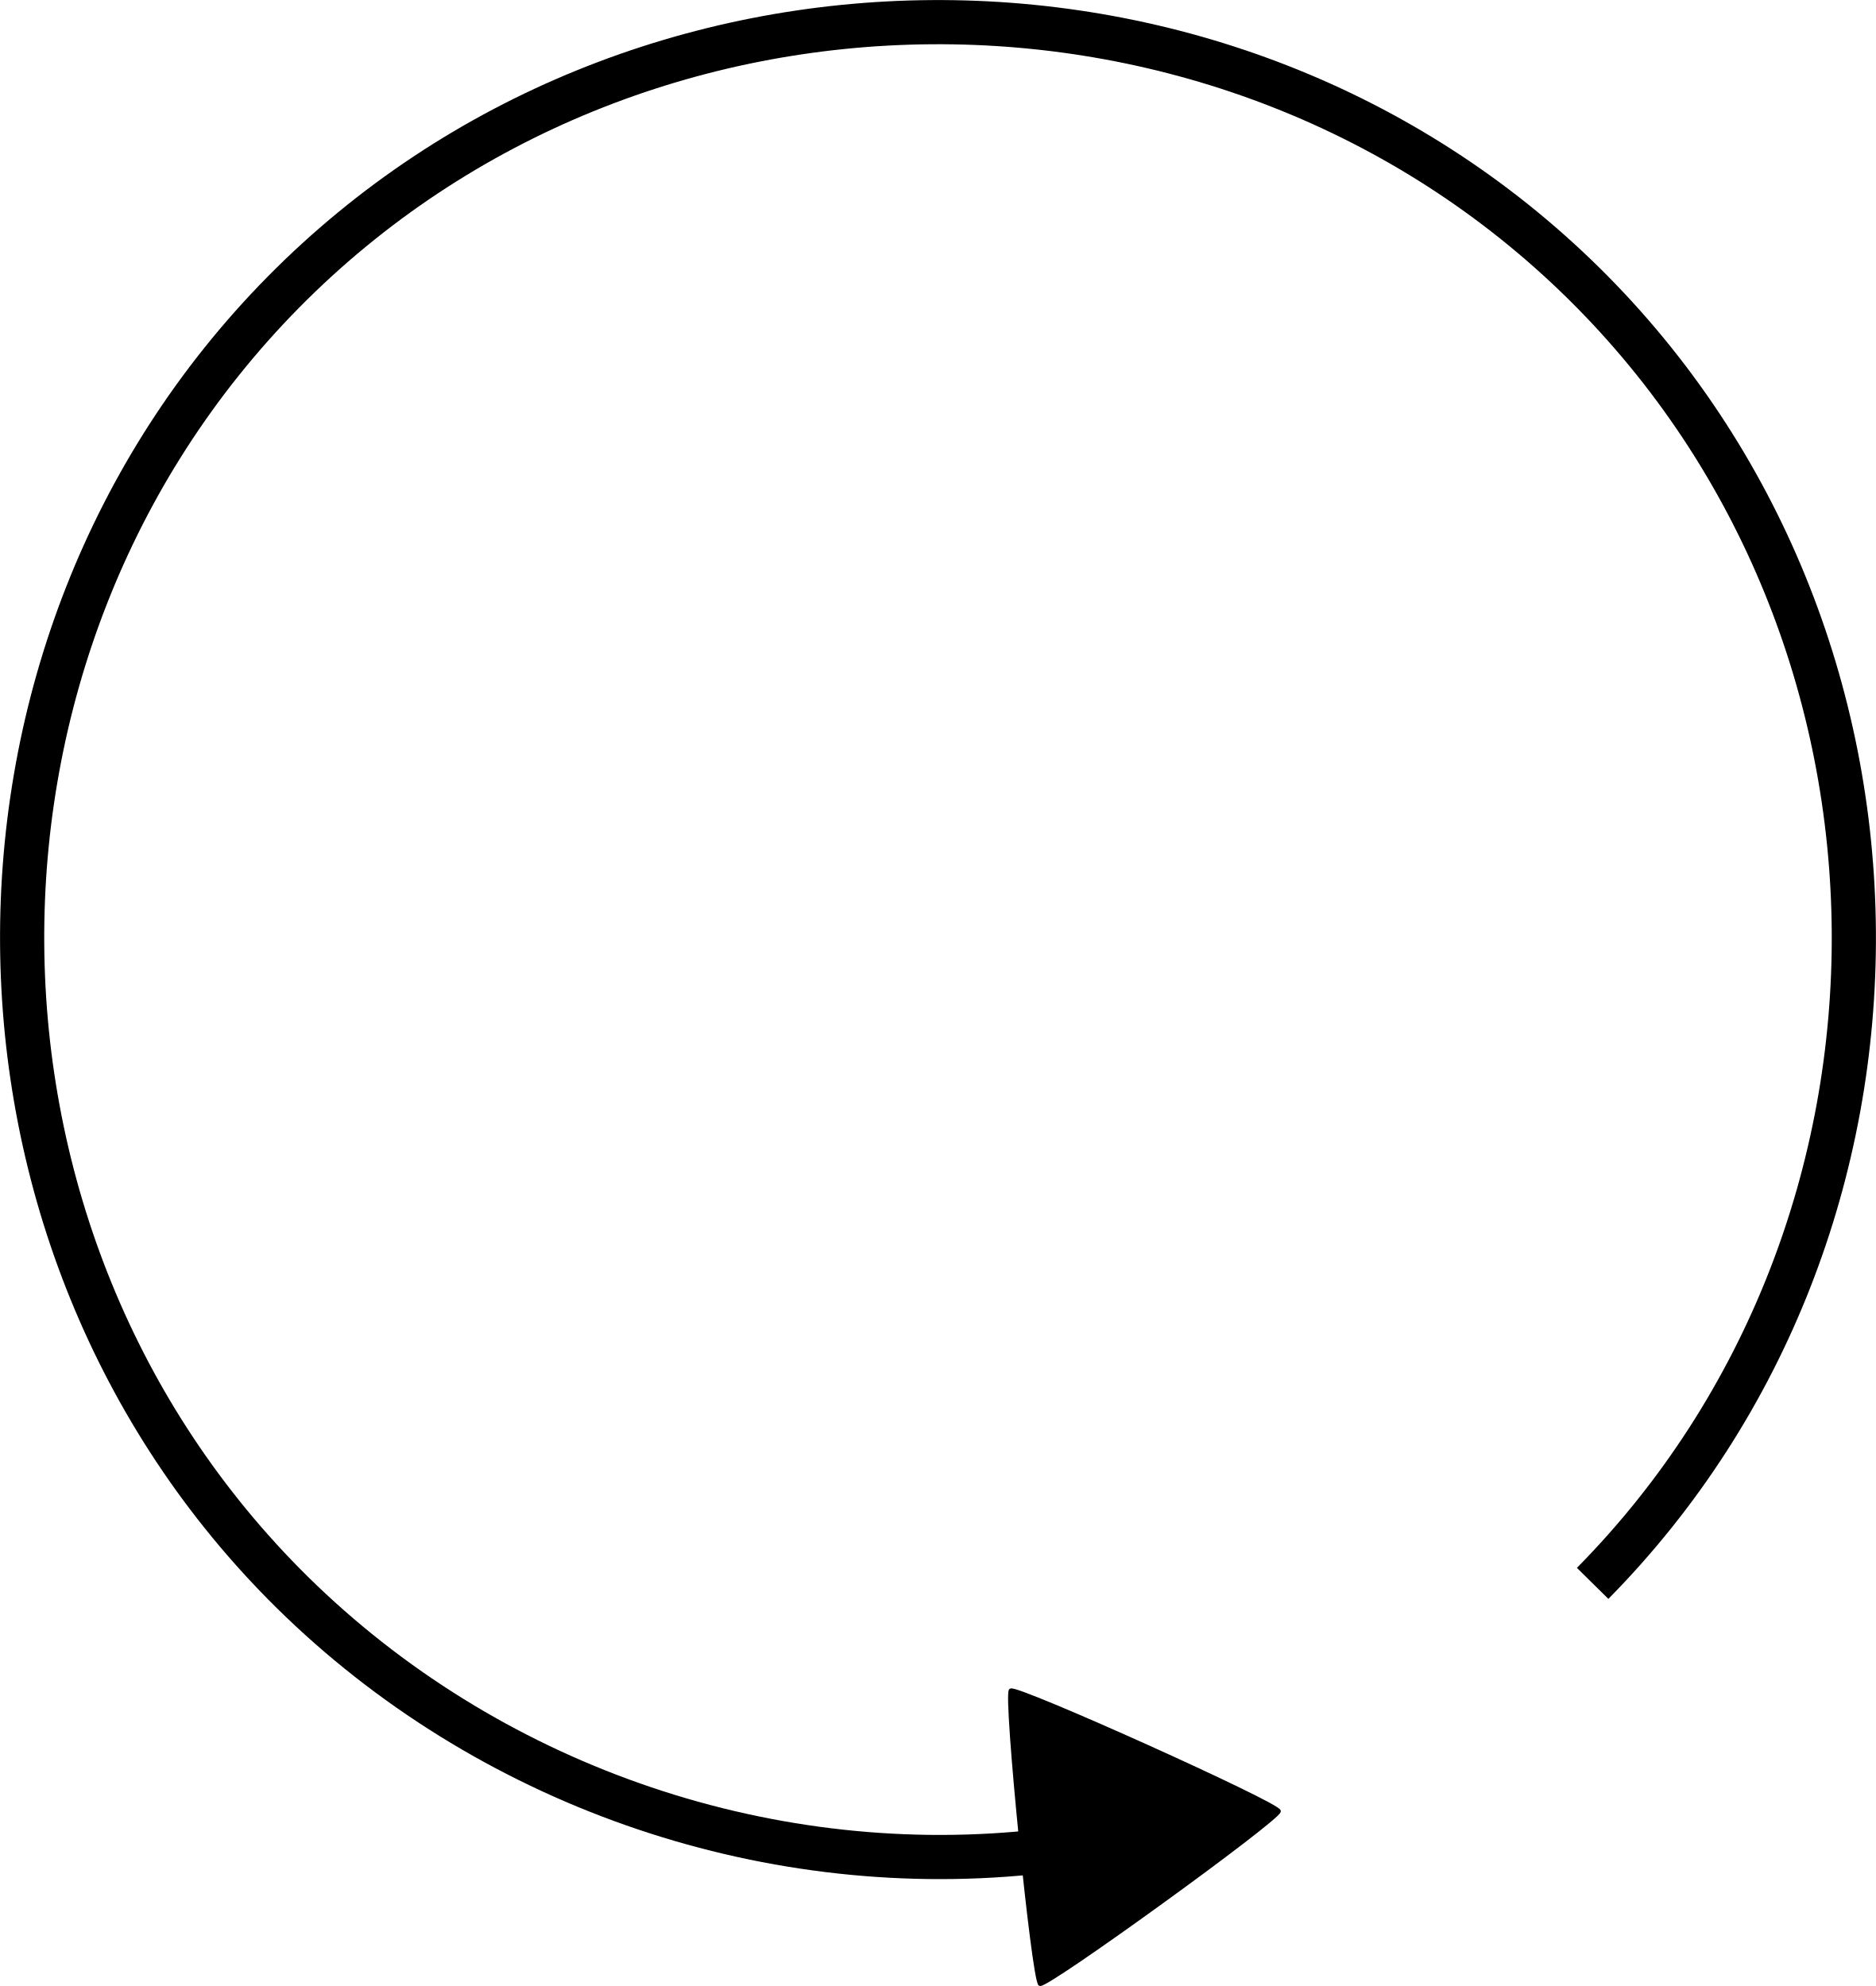
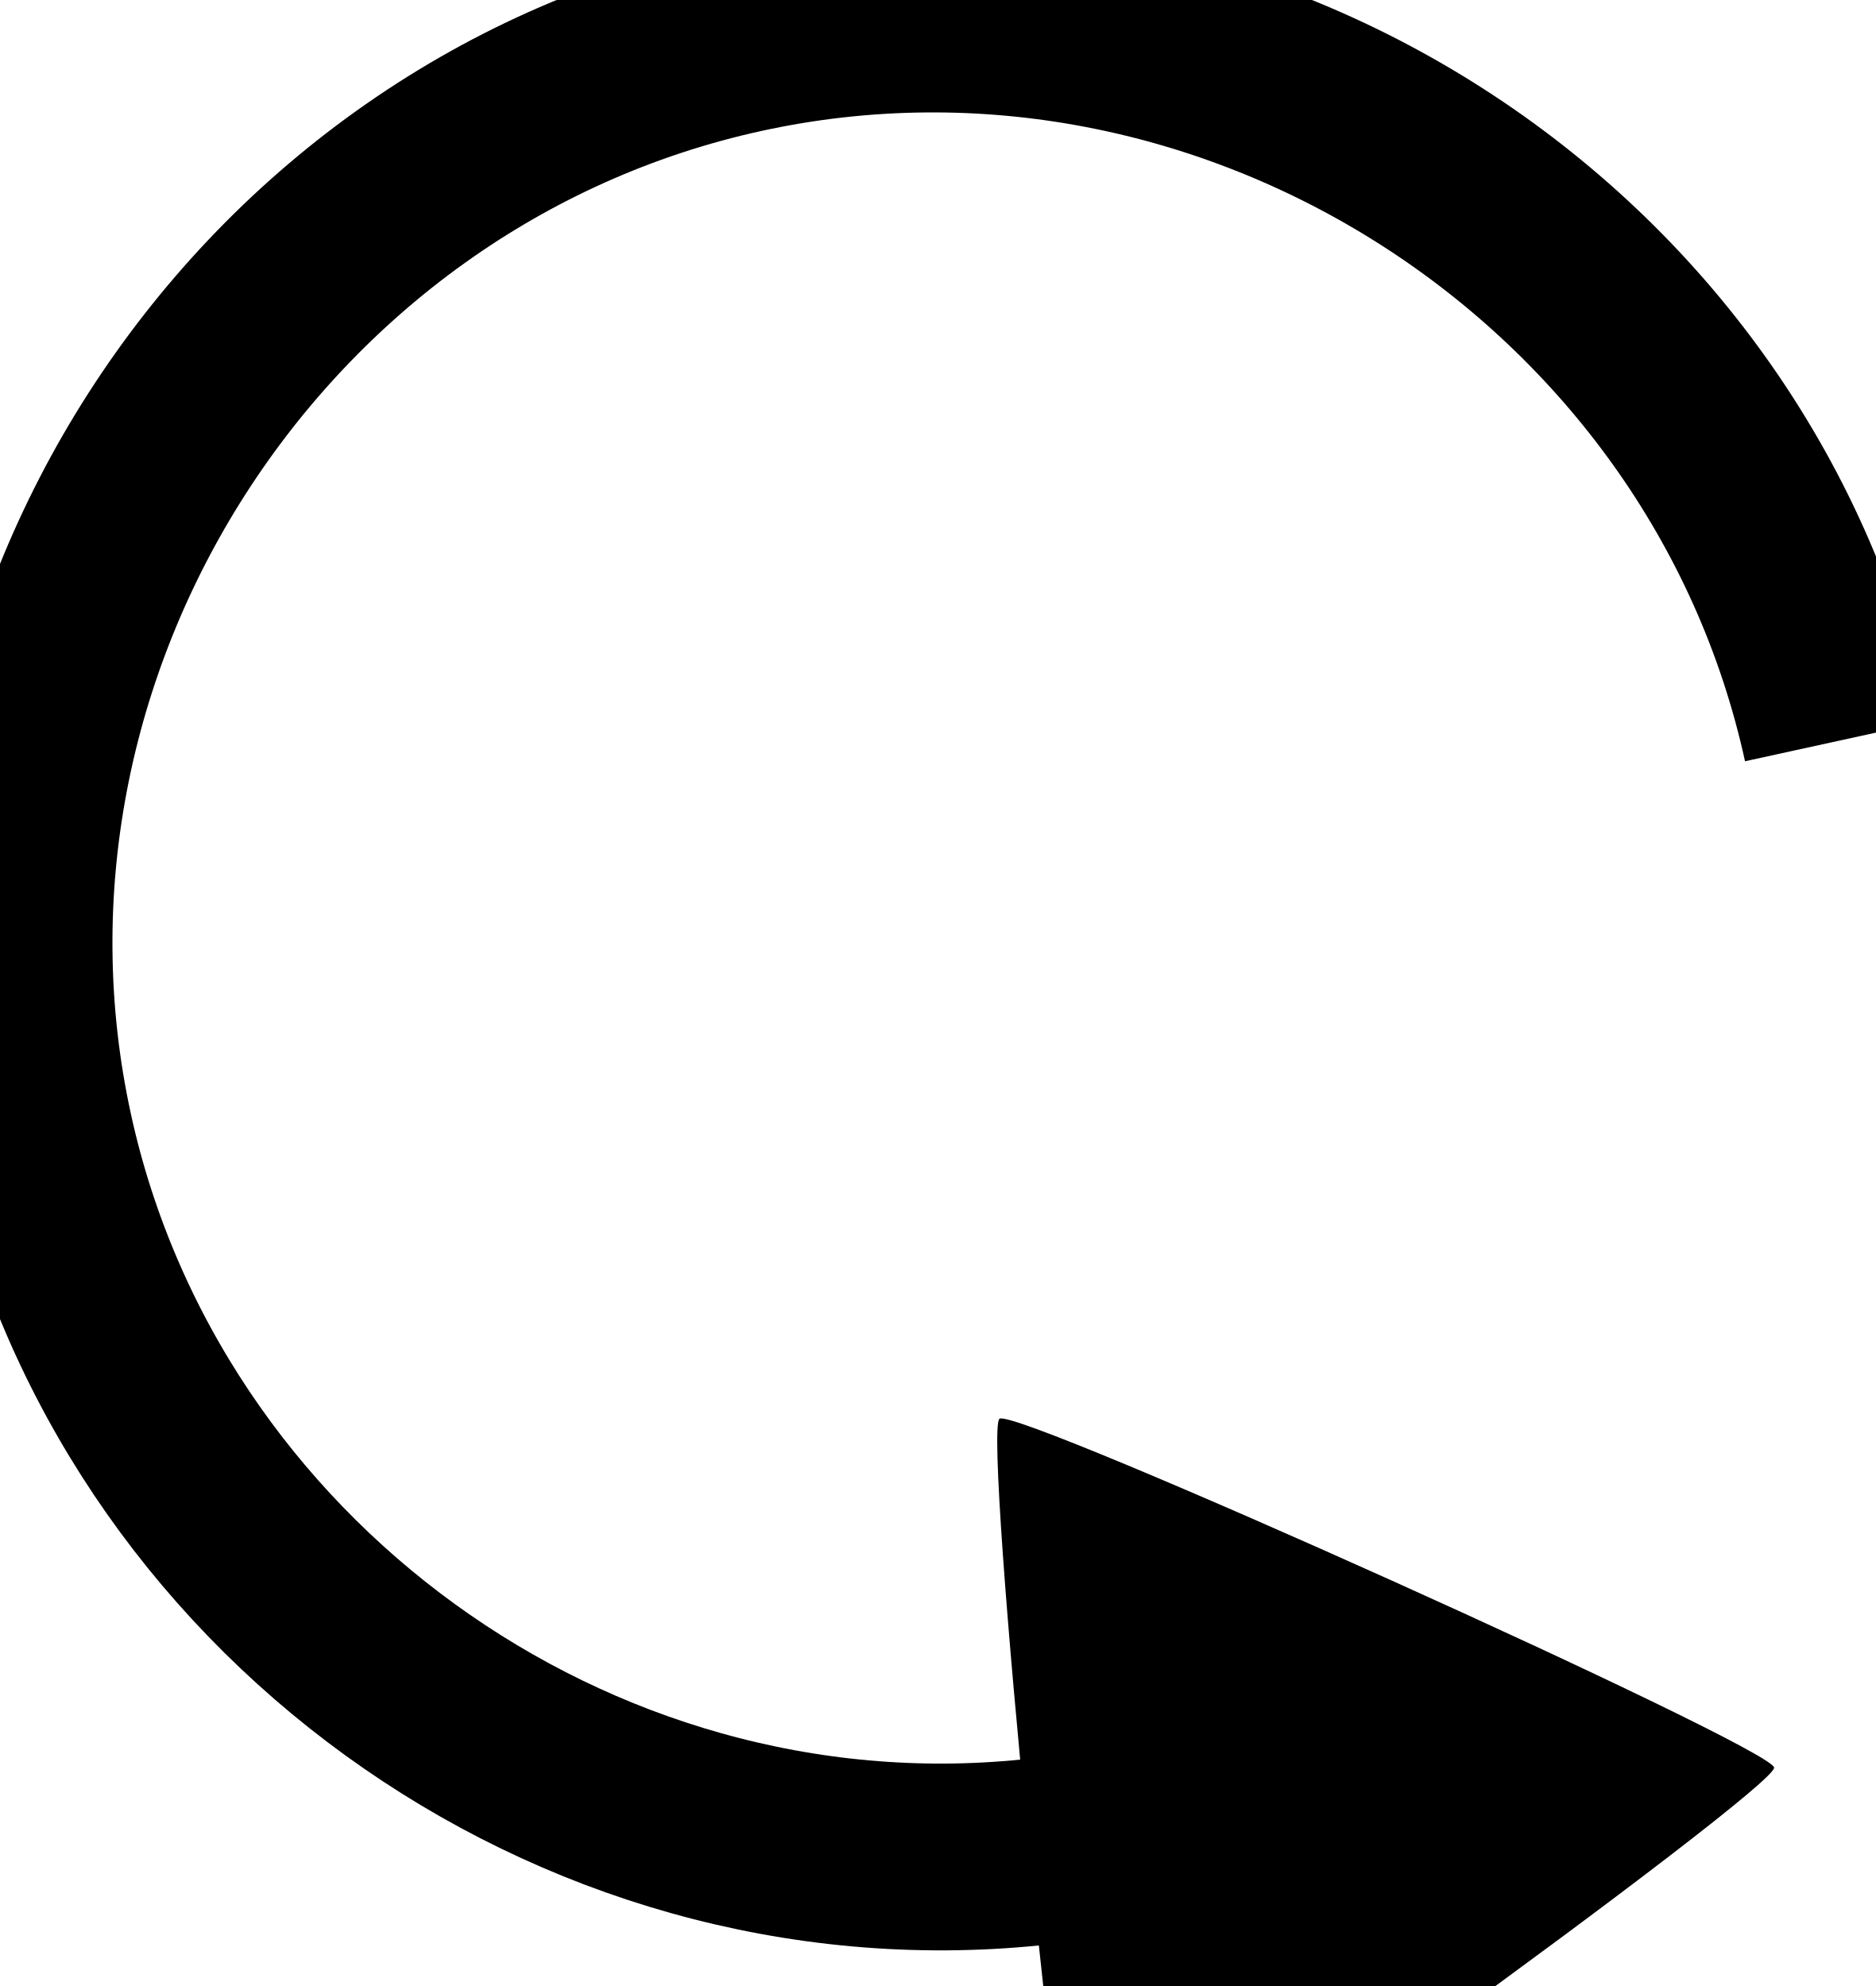
<svg xmlns="http://www.w3.org/2000/svg" width="100.415mm" height="106.327mm" viewBox="0 0 100.415 106.327" version="1.1" id="svg1815">
  <defs id="defs1812" />
-   <g id="layer1">
-     <path style="fill:none;fill-rule:evenodd;stroke:#000000;stroke-width:2.365;stroke-dasharray:none" id="path1989" d="M 53.669,154.499 C 34.841,135.411 35.058,103.723 54.146,84.895 73.234,66.067 104.923,66.284 123.751,85.372 c 18.828,19.088 18.611,50.777 -0.477,69.605 -10.361,10.22 -25.053,15.396 -39.531,13.927" transform="matrix(-1,0,0,1,138.9172,-69.72795)" />
-     <path style="fill:#000000;fill-rule:evenodd;stroke:#000000;stroke-width:0.2;stroke-linecap:round" id="path2043" d="m 88.767,168.425 c -0.353,0.165 -12.829,-8.873 -12.787,-9.259 0.042,-0.385 14.041,-6.693 14.356,-6.467 0.314,0.227 -1.216,15.56 -1.569,15.725 z" transform="matrix(-1,0,0,1,144.4372,-62.20068)" />
+   <g id="layer1" style="stroke-width:2.7;stroke-dasharray:none;stroke:#000000;stroke-opacity:1;fill:none;fill-opacity:1;stroke-linejoin:miter;stroke-miterlimit:13.5">
+     <path style="fill:none;fill-rule:evenodd;stroke:#000000;stroke-width:10;stroke-dasharray:none;stroke-opacity:1;fill-opacity:1;stroke-linejoin:miter;stroke-miterlimit:13.5" id="path1989" d="M 40.628,109.416 C 46.358,83.224 73.038,66.123 99.229,71.854 c 26.192,5.73 43.292,32.41 37.562,58.601 -5.277,24.121 -28.484,40.94 -53.05,38.448" transform="matrix(-1,0,0,1,138.9172,-69.72795)" />
+     <path style="fill:#000000;fill-opacity:1;fill-rule:evenodd;stroke:#000000;stroke-width:0;stroke-linecap:butt;stroke-linejoin:miter;stroke-miterlimit:13.5;stroke-dasharray:none;stroke-opacity:1;paint-order:fill markers stroke" id="path2043" d="m 88.767,168.425 c -0.353,0.165 -12.829,-8.873 -12.787,-9.259 0.042,-0.385 14.041,-6.693 14.356,-6.467 0.314,0.227 -1.216,15.56 -1.569,15.725 z" transform="matrix(-2.888028,0,0,2.888028,314.3931,-365.0419)" />
  </g>
</svg>
